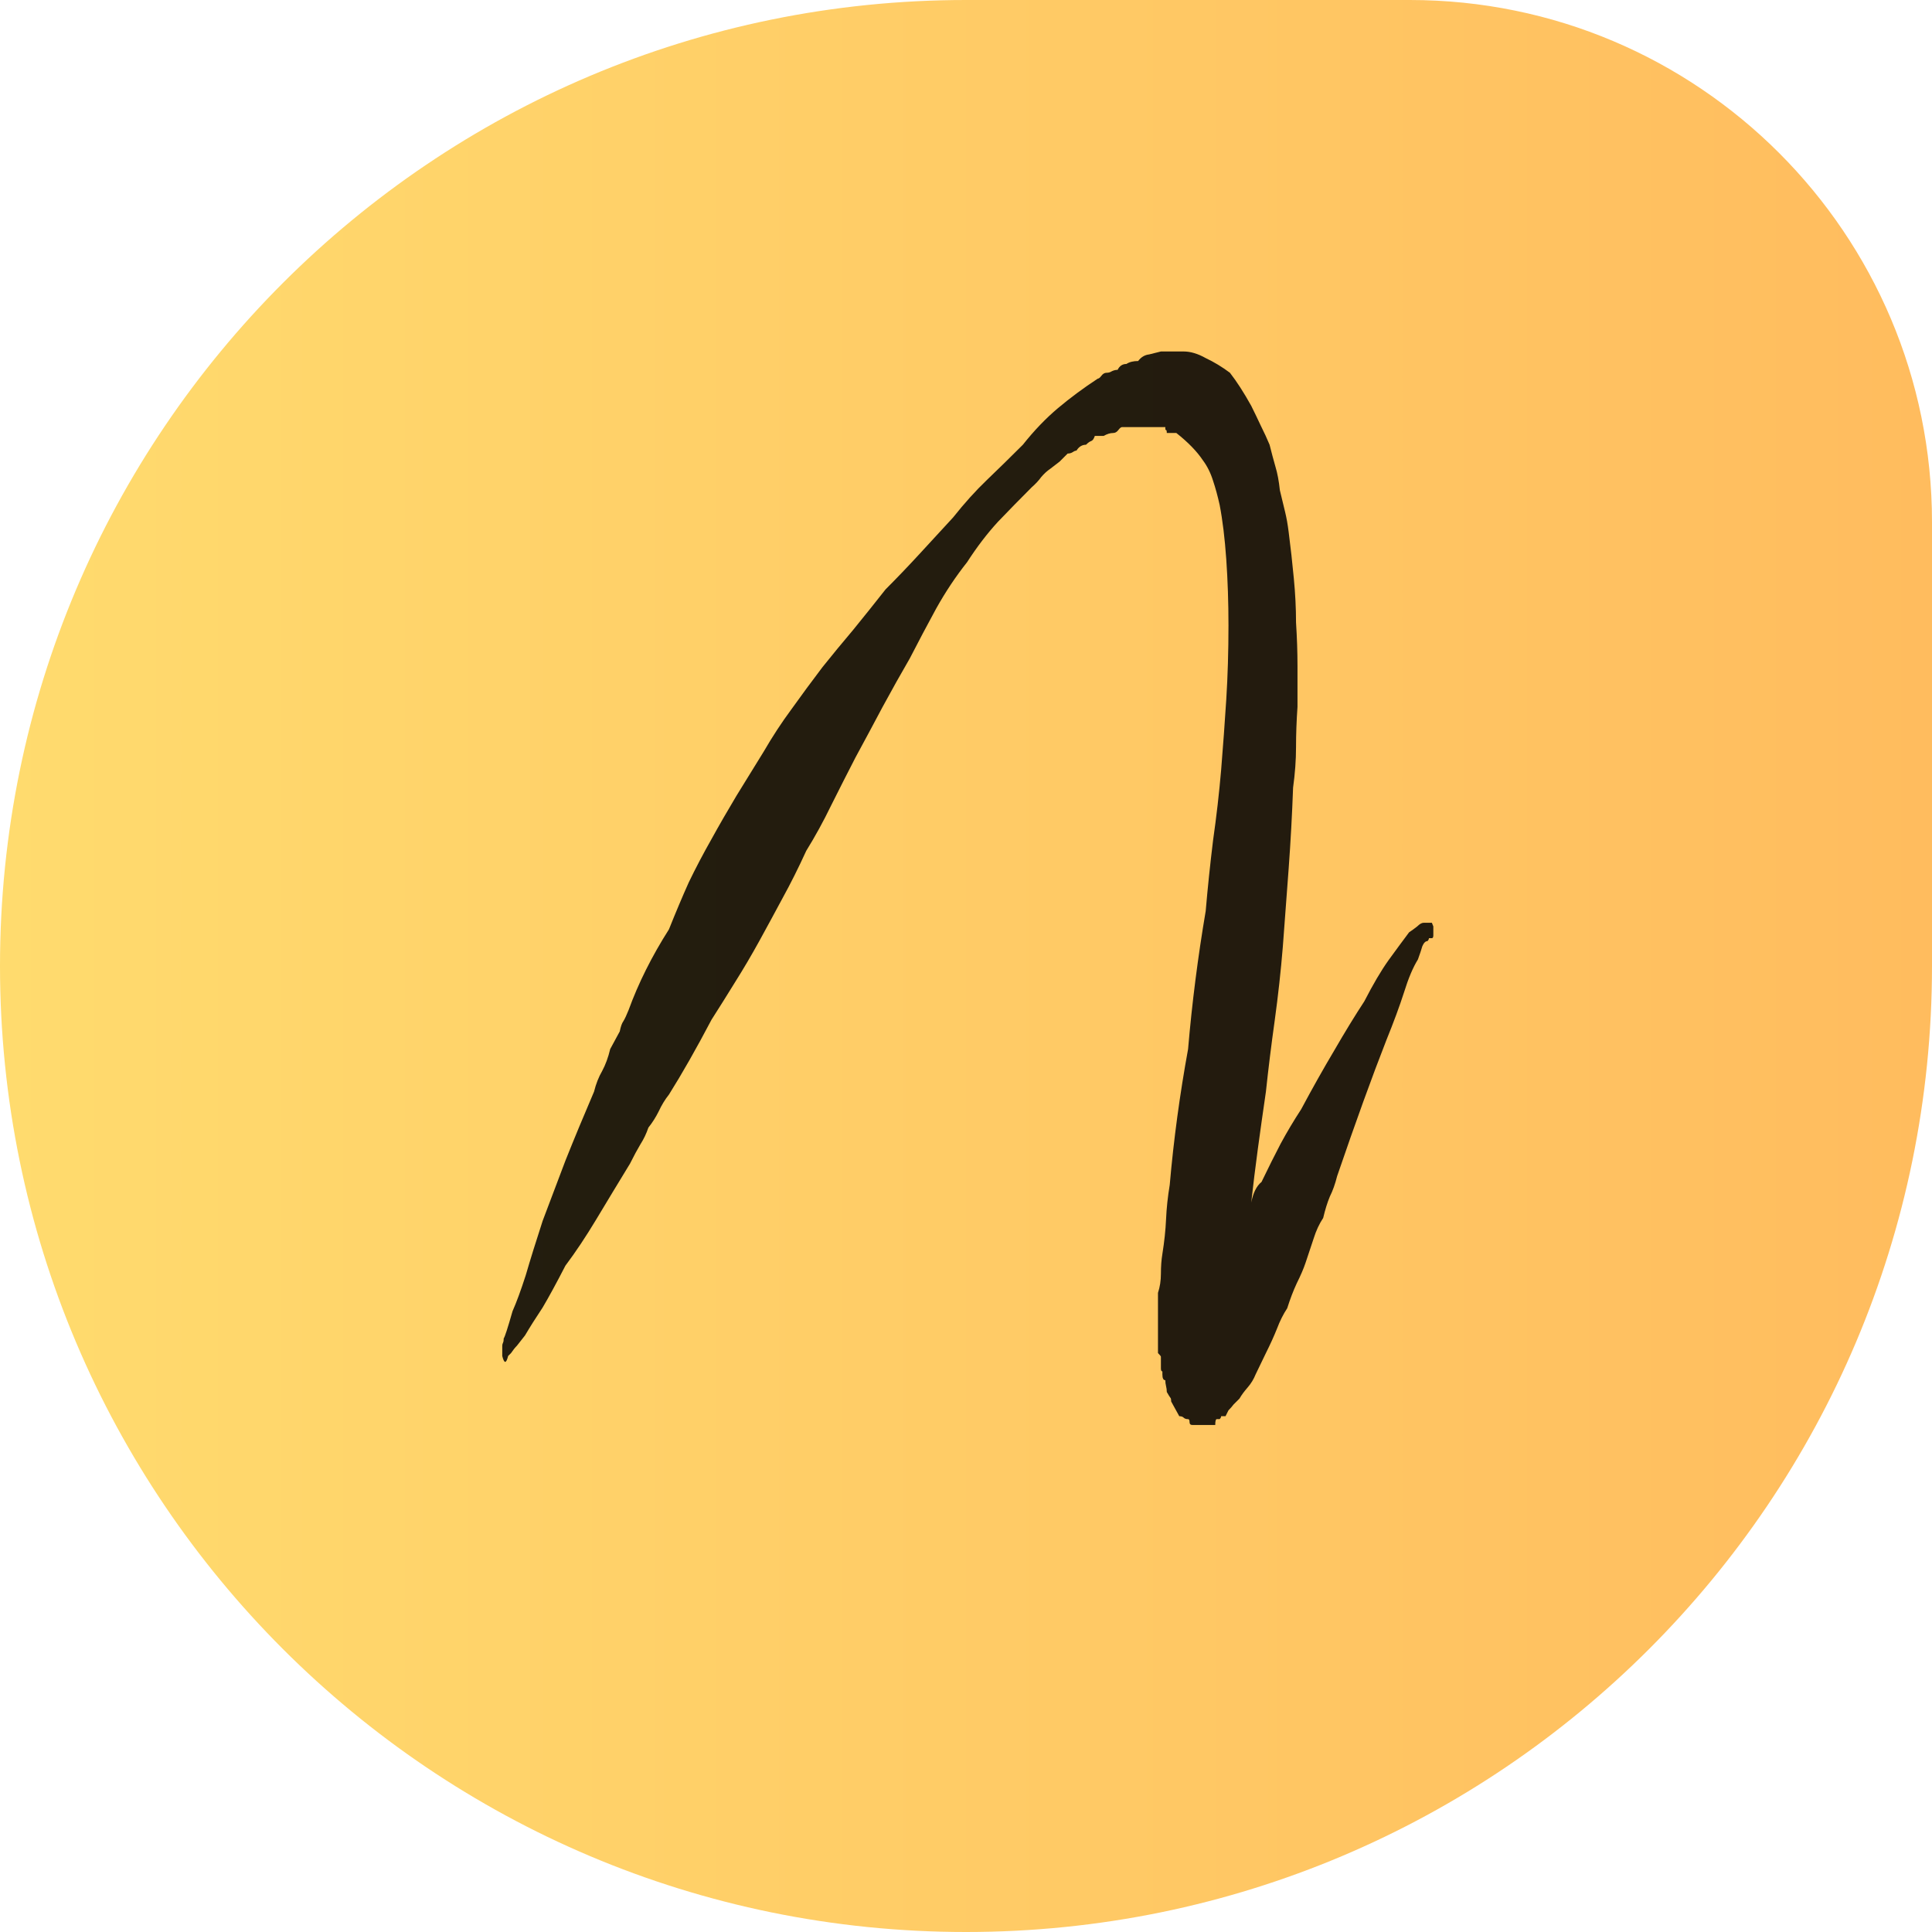
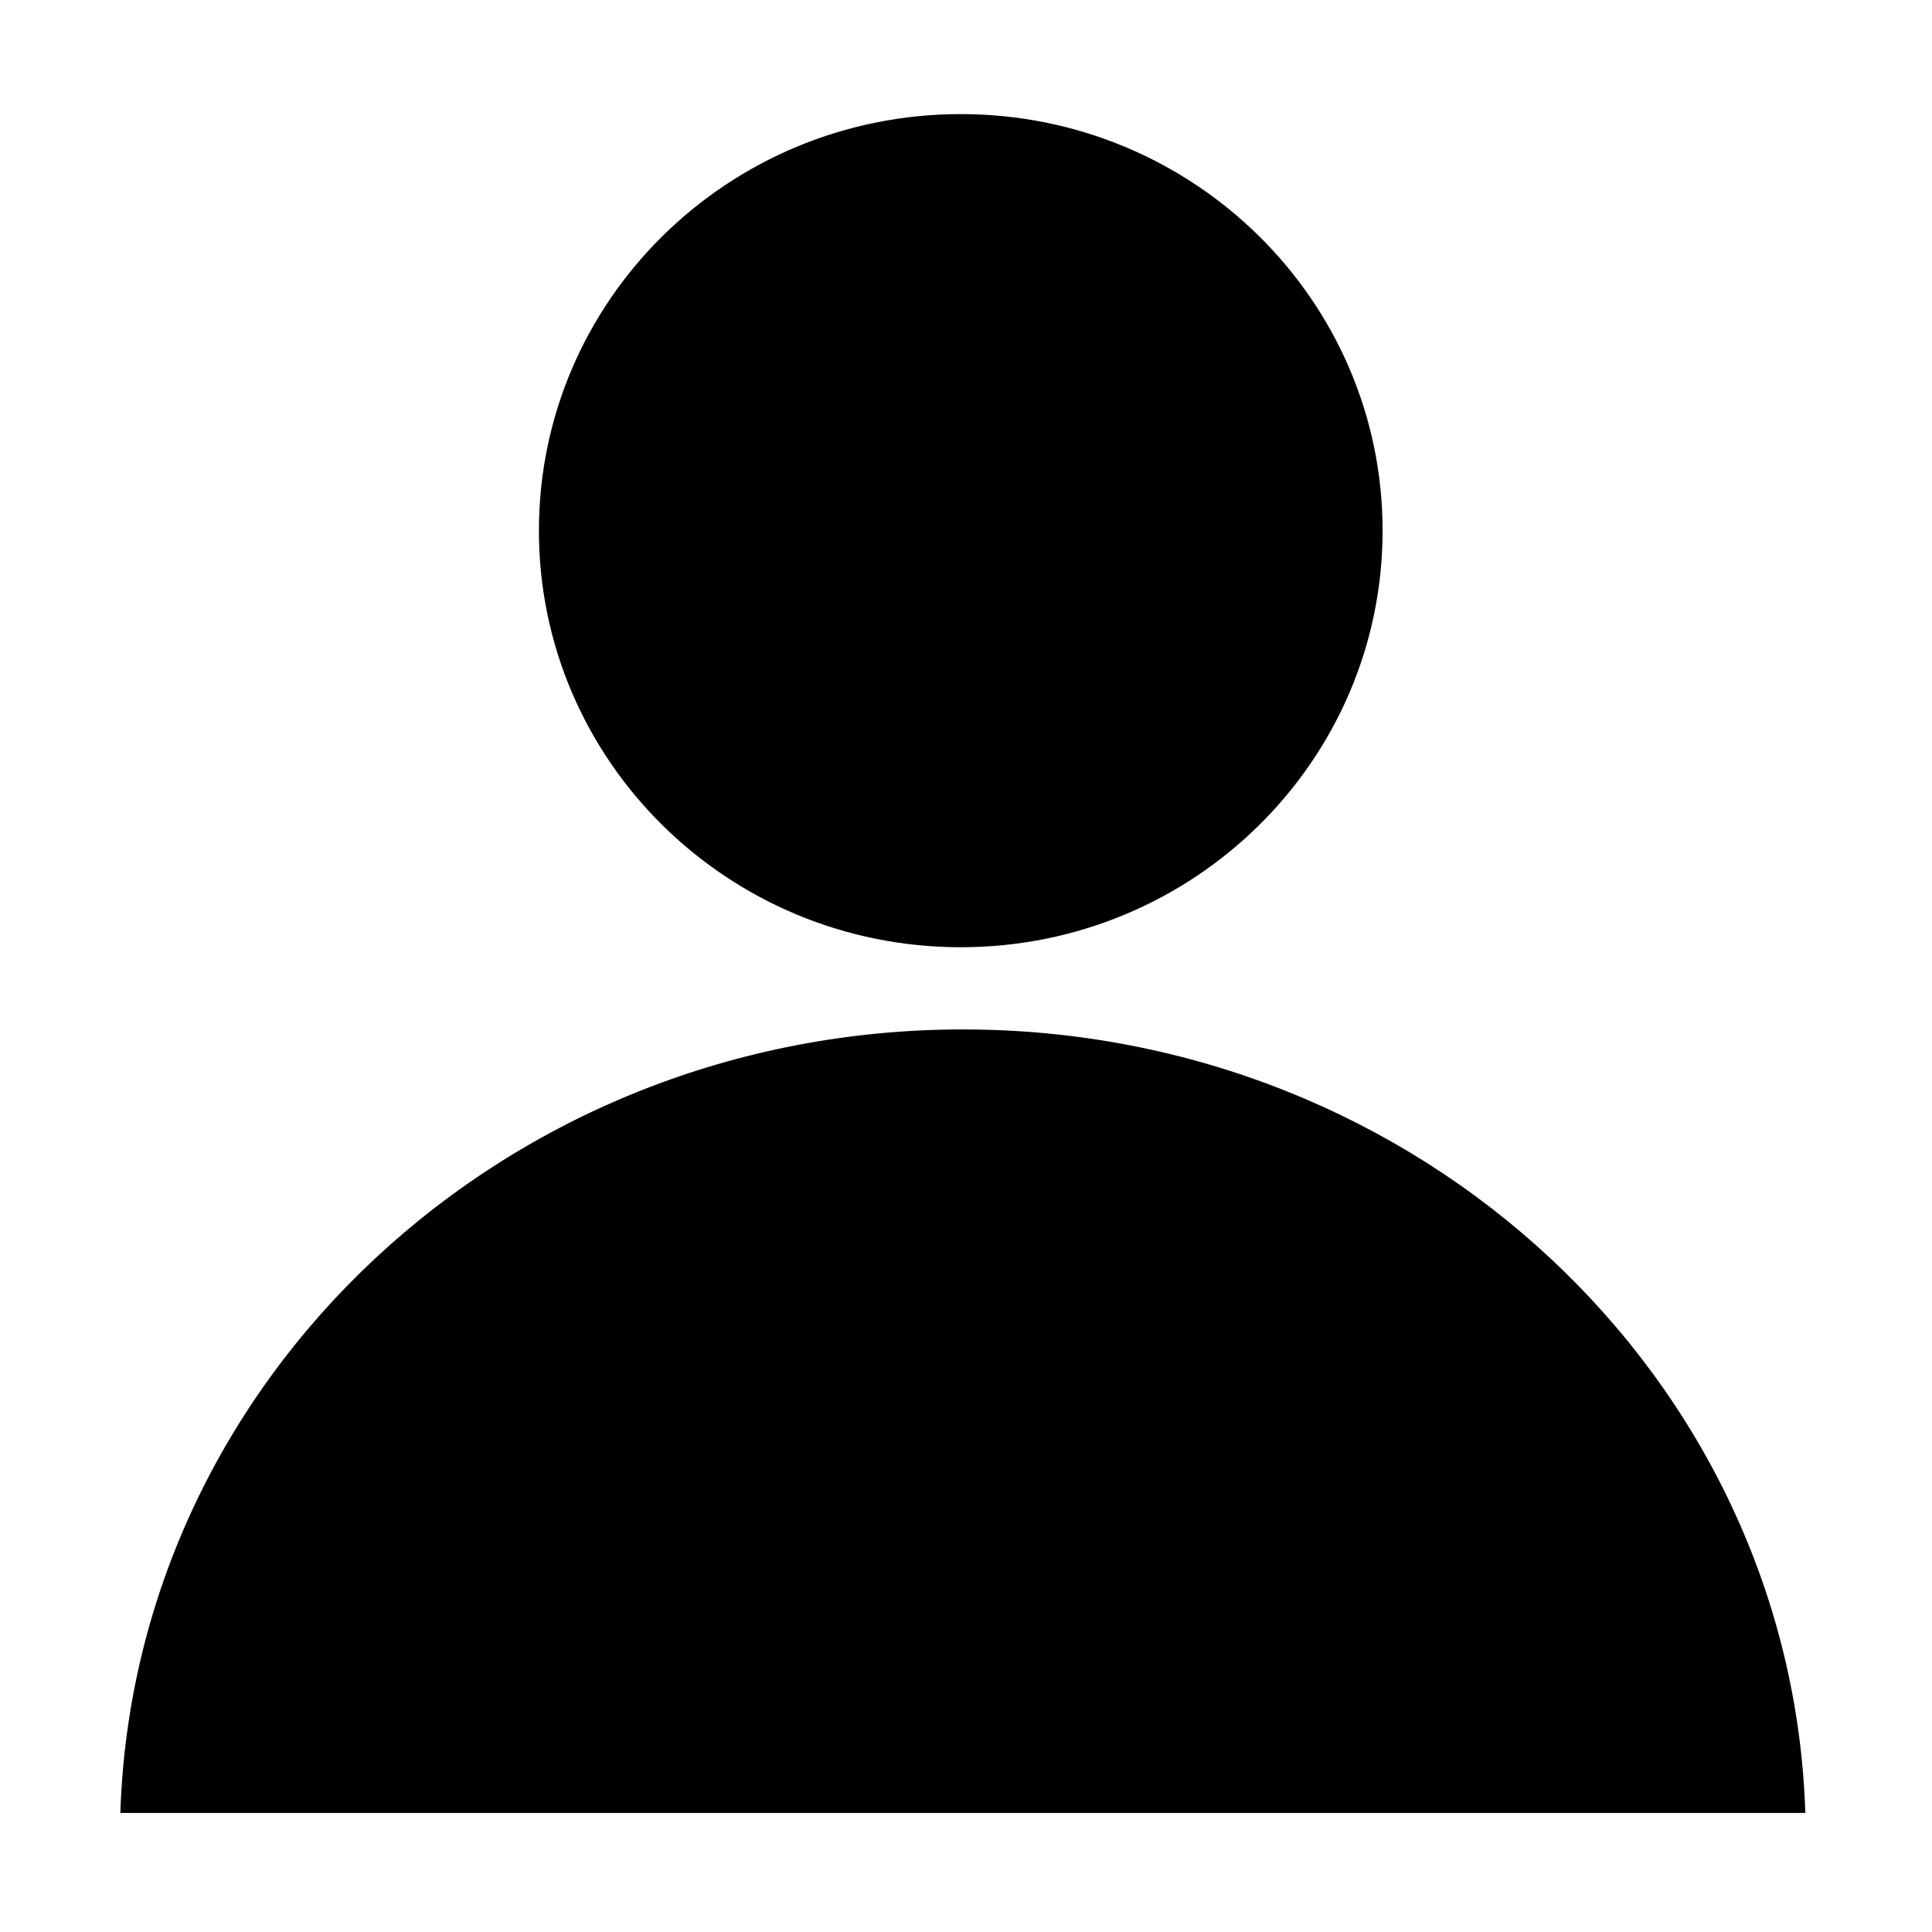
- <svg xmlns="http://www.w3.org/2000/svg" width="185" height="185" viewBox="0 0 185 185" fill="none">
-   <path d="M0 92.5C0 41.414 41.414 0 92.5 0H135C162.614 0 185 22.386 185 50V92.5C185 143.586 143.586 185 92.5 185V185C41.414 185 0 143.586 0 92.5V92.5Z" fill="url(#paint0_linear_13_13)" />
-   <path d="M137.109 88.359C137.109 88.359 137.156 88.477 137.25 88.711V88.992C137.25 89.18 137.25 89.367 137.25 89.555C137.25 89.742 137.203 89.836 137.109 89.836H136.828C136.828 89.93 136.781 90.023 136.688 90.117C136.5 90.117 136.336 90.281 136.195 90.609C136.102 90.938 135.961 91.359 135.773 91.875C135.305 92.625 134.859 93.68 134.438 95.039C134.016 96.352 133.453 97.875 132.75 99.609C131.391 103.078 129.82 107.414 128.039 112.617C127.852 113.367 127.617 114.023 127.336 114.586C127.102 115.148 126.891 115.828 126.703 116.625C126.328 117.188 126.023 117.844 125.789 118.594C125.555 119.297 125.297 120.07 125.016 120.914C124.828 121.477 124.547 122.133 124.172 122.883C123.844 123.586 123.539 124.383 123.258 125.273C122.883 125.836 122.555 126.492 122.273 127.242C121.992 127.945 121.641 128.719 121.219 129.562L120.234 131.602C120.047 132.07 119.789 132.492 119.461 132.867C119.133 133.242 118.875 133.594 118.688 133.922C118.5 134.109 118.312 134.297 118.125 134.484C117.984 134.672 117.82 134.859 117.633 135.047L117.352 135.609H116.93C116.93 135.703 116.883 135.797 116.789 135.891H116.508C116.414 135.891 116.367 136.078 116.367 136.453H116.086H115.945H115.664H115.453H115.172H114.75H114.609H114.188C114 136.453 113.906 136.359 113.906 136.172C113.906 135.984 113.859 135.891 113.766 135.891C113.578 135.891 113.438 135.844 113.344 135.75C113.25 135.656 113.109 135.609 112.922 135.609L112.148 134.203C112.148 134.016 112.125 133.898 112.078 133.852C112.031 133.805 111.914 133.617 111.727 133.289C111.727 133.102 111.703 132.914 111.656 132.727C111.609 132.539 111.586 132.352 111.586 132.164C111.398 132.164 111.305 131.977 111.305 131.602V131.32C111.211 131.32 111.164 131.227 111.164 131.039V130.758C111.164 130.289 111.164 130.008 111.164 129.914C111.164 129.867 111.07 129.75 110.883 129.562V129V128.719V125.555V123.797C111.07 123.234 111.164 122.625 111.164 121.969C111.164 121.266 111.211 120.633 111.305 120.07C111.492 118.898 111.609 117.797 111.656 116.766C111.703 115.688 111.82 114.586 112.008 113.461C112.383 109.148 112.969 104.812 113.766 100.453C113.953 98.25 114.188 96.047 114.469 93.844C114.75 91.641 115.078 89.438 115.453 87.234C115.641 85.031 115.875 82.781 116.156 80.484C116.484 78.188 116.742 75.938 116.93 73.734C117.117 71.438 117.281 69.188 117.422 66.984C117.562 64.734 117.633 62.367 117.633 59.883C117.633 57.68 117.562 55.57 117.422 53.555C117.281 51.539 117.07 49.805 116.789 48.352C116.602 47.508 116.391 46.734 116.156 46.031C115.922 45.281 115.594 44.625 115.172 44.062C114.609 43.219 113.766 42.352 112.641 41.461H111.727C111.727 41.273 111.703 41.18 111.656 41.18C111.609 41.18 111.586 41.133 111.586 41.039V40.898H111.164H110.32H109.406H108.562H107.438C107.344 40.898 107.227 40.992 107.086 41.18C106.945 41.367 106.781 41.461 106.594 41.461C106.312 41.461 106.008 41.555 105.68 41.742H104.836C104.742 42.023 104.625 42.188 104.484 42.234C104.344 42.281 104.18 42.398 103.992 42.586C103.617 42.586 103.312 42.773 103.078 43.148C102.984 43.148 102.867 43.195 102.727 43.289C102.586 43.383 102.422 43.43 102.234 43.43C101.953 43.711 101.695 43.969 101.461 44.203C101.227 44.391 100.922 44.625 100.547 44.906C100.266 45.094 99.984 45.352 99.703 45.68C99.469 46.008 99.164 46.336 98.789 46.664C97.711 47.742 96.633 48.844 95.555 49.969C94.523 51.094 93.539 52.383 92.602 53.836C91.523 55.195 90.539 56.672 89.648 58.266C88.805 59.812 87.961 61.406 87.117 63.047C86.273 64.5 85.406 66.047 84.516 67.688C83.672 69.281 82.805 70.898 81.914 72.539C81.164 73.992 80.391 75.516 79.594 77.109C78.844 78.656 78.047 80.109 77.203 81.469C76.453 83.109 75.703 84.609 74.953 85.969C74.25 87.281 73.5 88.664 72.703 90.117C71.953 91.477 71.18 92.789 70.383 94.055C69.633 95.273 68.883 96.469 68.133 97.641C66.68 100.406 65.32 102.797 64.055 104.812C63.68 105.281 63.352 105.82 63.07 106.43C62.789 106.992 62.461 107.508 62.086 107.977C61.898 108.539 61.641 109.078 61.312 109.594C61.031 110.062 60.703 110.672 60.328 111.422C59.156 113.344 58.078 115.125 57.094 116.766C56.109 118.406 55.125 119.883 54.141 121.195C53.297 122.836 52.57 124.172 51.961 125.203C51.305 126.188 50.742 127.078 50.273 127.875C49.898 128.344 49.641 128.672 49.5 128.859C49.312 129.047 49.125 129.281 48.938 129.562L48.656 129.844C48.469 130.594 48.281 130.594 48.094 129.844V129V128.859C48.094 128.766 48.117 128.672 48.164 128.578C48.211 128.484 48.234 128.344 48.234 128.156C48.328 128.062 48.609 127.195 49.078 125.555C49.453 124.711 49.875 123.562 50.344 122.109C50.766 120.656 51.305 118.922 51.961 116.906C52.617 115.172 53.344 113.25 54.141 111.141C54.984 109.031 55.898 106.828 56.883 104.531C57.07 103.781 57.328 103.125 57.656 102.562C57.984 101.953 58.242 101.25 58.43 100.453L59.344 98.766C59.438 98.297 59.555 97.969 59.695 97.781C59.836 97.547 60 97.195 60.188 96.727C61.125 94.148 62.414 91.57 64.055 88.992C64.711 87.352 65.344 85.852 65.953 84.492C66.609 83.133 67.336 81.75 68.133 80.344C68.883 78.984 69.68 77.602 70.523 76.195C71.414 74.742 72.281 73.336 73.125 71.977C73.969 70.523 74.859 69.164 75.797 67.898C76.734 66.586 77.719 65.25 78.75 63.891C79.688 62.719 80.672 61.523 81.703 60.305C82.734 59.039 83.766 57.75 84.797 56.438C85.875 55.359 86.953 54.234 88.031 53.062C89.156 51.844 90.234 50.672 91.266 49.547C92.344 48.188 93.422 46.992 94.5 45.961C95.625 44.883 96.773 43.758 97.945 42.586C99.023 41.227 100.148 40.055 101.32 39.07C102.492 38.086 103.758 37.148 105.117 36.258C105.211 36.258 105.328 36.164 105.469 35.977C105.609 35.789 105.773 35.695 105.961 35.695C106.148 35.695 106.312 35.648 106.453 35.555C106.641 35.461 106.828 35.414 107.016 35.414C107.203 35.039 107.484 34.852 107.859 34.852C108.141 34.664 108.516 34.57 108.984 34.57C109.266 34.195 109.617 33.984 110.039 33.938L111.164 33.656H111.305H111.586H112.008H113.344C114 33.656 114.703 33.867 115.453 34.289C116.25 34.664 117.023 35.133 117.773 35.695C118.43 36.539 119.109 37.594 119.812 38.859C120.094 39.422 120.398 40.055 120.727 40.758C121.055 41.414 121.336 42.023 121.57 42.586C121.758 43.336 121.945 44.039 122.133 44.695C122.32 45.305 122.461 46.055 122.555 46.945C122.742 47.695 122.906 48.375 123.047 48.984C123.188 49.547 123.305 50.203 123.398 50.953C123.586 52.406 123.75 53.883 123.891 55.383C124.031 56.836 124.102 58.242 124.102 59.602C124.195 61.055 124.242 62.438 124.242 63.75C124.242 65.016 124.242 66.328 124.242 67.688C124.148 69.047 124.102 70.336 124.102 71.555C124.102 72.773 124.008 74.062 123.82 75.422C123.727 78 123.586 80.578 123.398 83.156C123.211 85.688 123.023 88.195 122.836 90.68C122.648 92.977 122.391 95.32 122.062 97.711C121.734 100.055 121.453 102.328 121.219 104.531C120.938 106.453 120.68 108.281 120.445 110.016C120.211 111.75 120 113.461 119.812 115.148C120 114.211 120.328 113.555 120.797 113.18C121.453 111.82 122.062 110.602 122.625 109.523C123.234 108.398 123.891 107.297 124.594 106.219C125.672 104.203 126.727 102.328 127.758 100.594C128.789 98.812 129.75 97.242 130.641 95.883C131.484 94.242 132.258 92.93 132.961 91.945C133.711 90.914 134.367 90.023 134.93 89.273C135.211 89.086 135.469 88.898 135.703 88.711C135.938 88.477 136.148 88.359 136.336 88.359H136.688H136.828H137.109ZM115.031 122.672H114.75H115.031ZM114.75 122.672H114.609H114.75Z" fill="black" fill-opacity="0.86" />
-   <defs>
-     <linearGradient id="paint0_linear_13_13" x1="0" y1="92" x2="185" y2="92" gradientUnits="userSpaceOnUse">
-       <stop stop-color="#FFDB6E" />
-       <stop offset="1" stop-color="#FFBC5E" />
-     </linearGradient>
-   </defs>
+ <svg xmlns="http://www.w3.org/2000/svg" class="svg-icon" style="width: 1em; height: 1em;vertical-align: middle;fill: currentColor;overflow: hidden;" viewBox="0 0 1024 1024" version="1.1">
+   <path d="M285.639 281.264a218.487 215.763 0 1 0 447.158 0 218.487 215.763 0 1 0-447.158 0ZM510.323 545.621c-242.061 0-439.151 184.72-446.538 415.261l893.075 0C949.475 730.34 752.386 545.621 510.323 545.621z" />
</svg>
